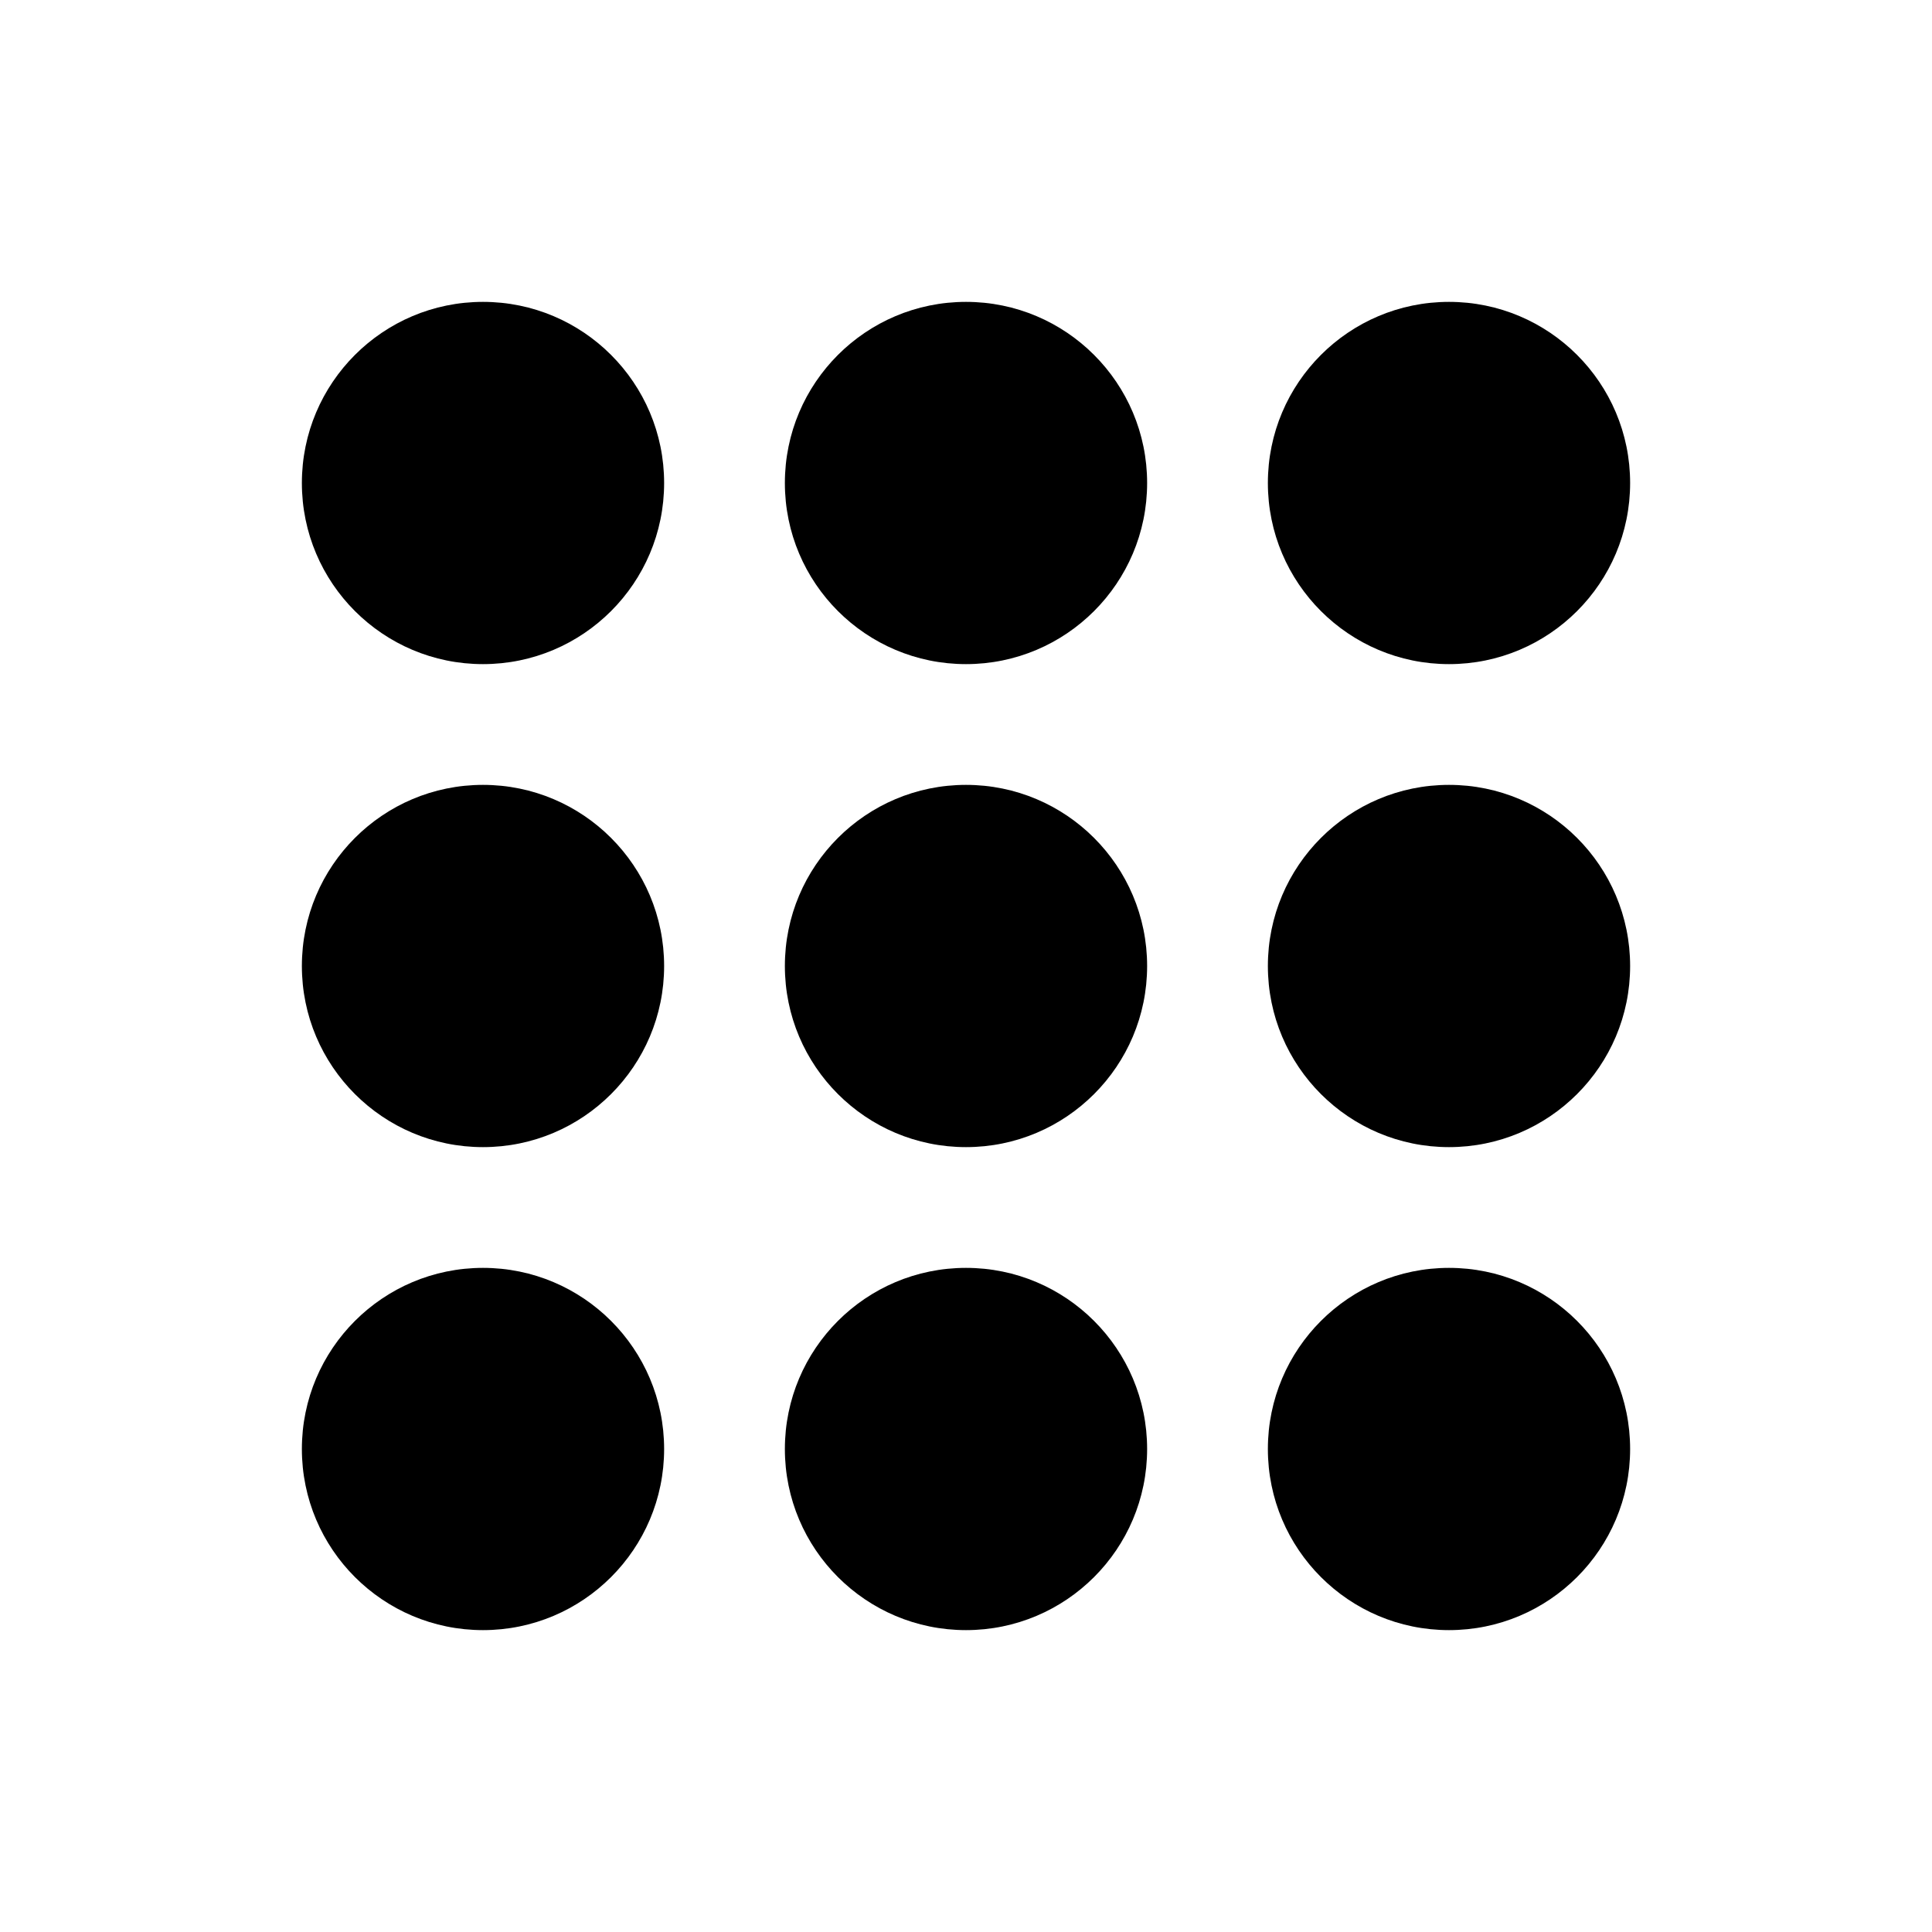
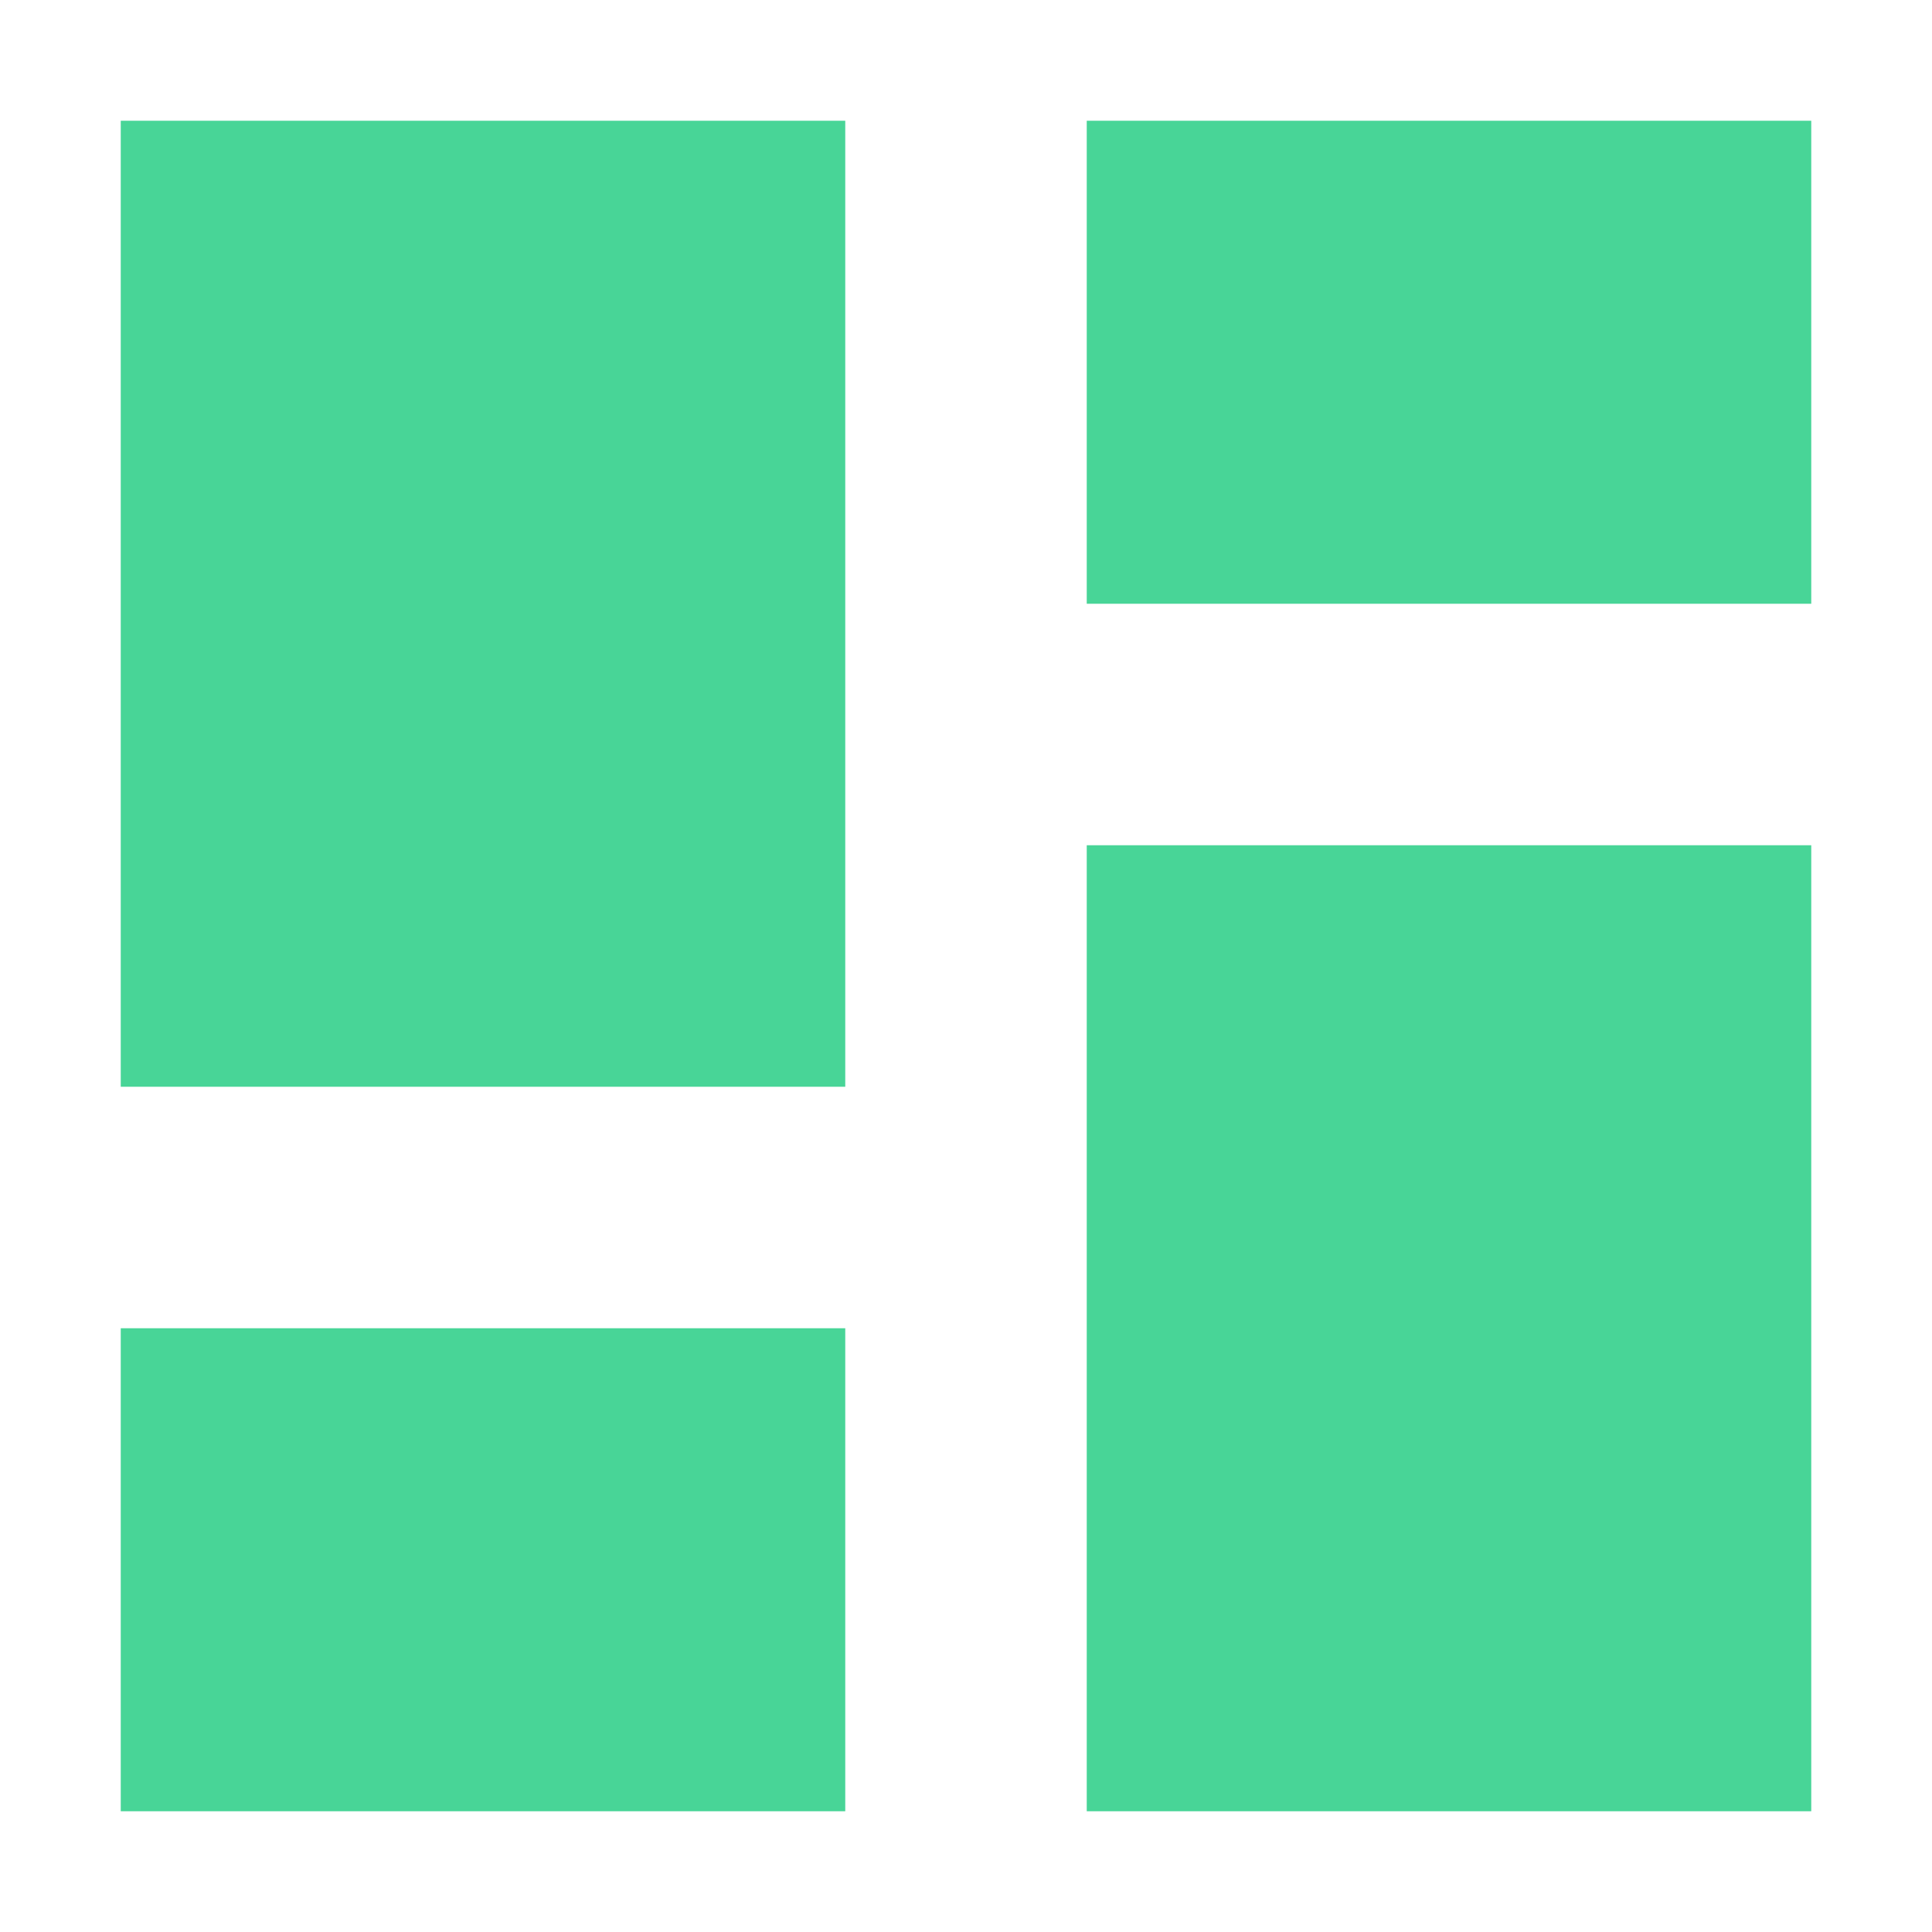
- <svg xmlns="http://www.w3.org/2000/svg" viewBox="0 0 32 32" role="img">
-   <path fill-rule="evenodd" d="M16 11a3 3 0 100-6 3 3 0 000 6zm-5 5a3 3 0 11-6 0 3 3 0 016 0zm5 3a3 3 0 100-6 3 3 0 000 6zm8 0a3 3 0 100-6 3 3 0 000 6zm3-11a3 3 0 11-6 0 3 3 0 016 0zM8 11a3 3 0 100-6 3 3 0 000 6zm11 13a3 3 0 11-6 0 3 3 0 016 0zm5 3a3 3 0 100-6 3 3 0 000 6zm-13-3a3 3 0 11-6 0 3 3 0 016 0z" clip-rule="evenodd" />
+ <svg xmlns="http://www.w3.org/2000/svg" width="16" height="16" viewBox="0 0 16 16" fill="none">
+   <path fill-rule="evenodd" clip-rule="evenodd" d="M7 1H1V9H7V1ZM15 1H9V5H15V1ZM1 11H7V15H1V11ZM15 7H9V15H15V7Z" fill="#48D597" />
</svg>
